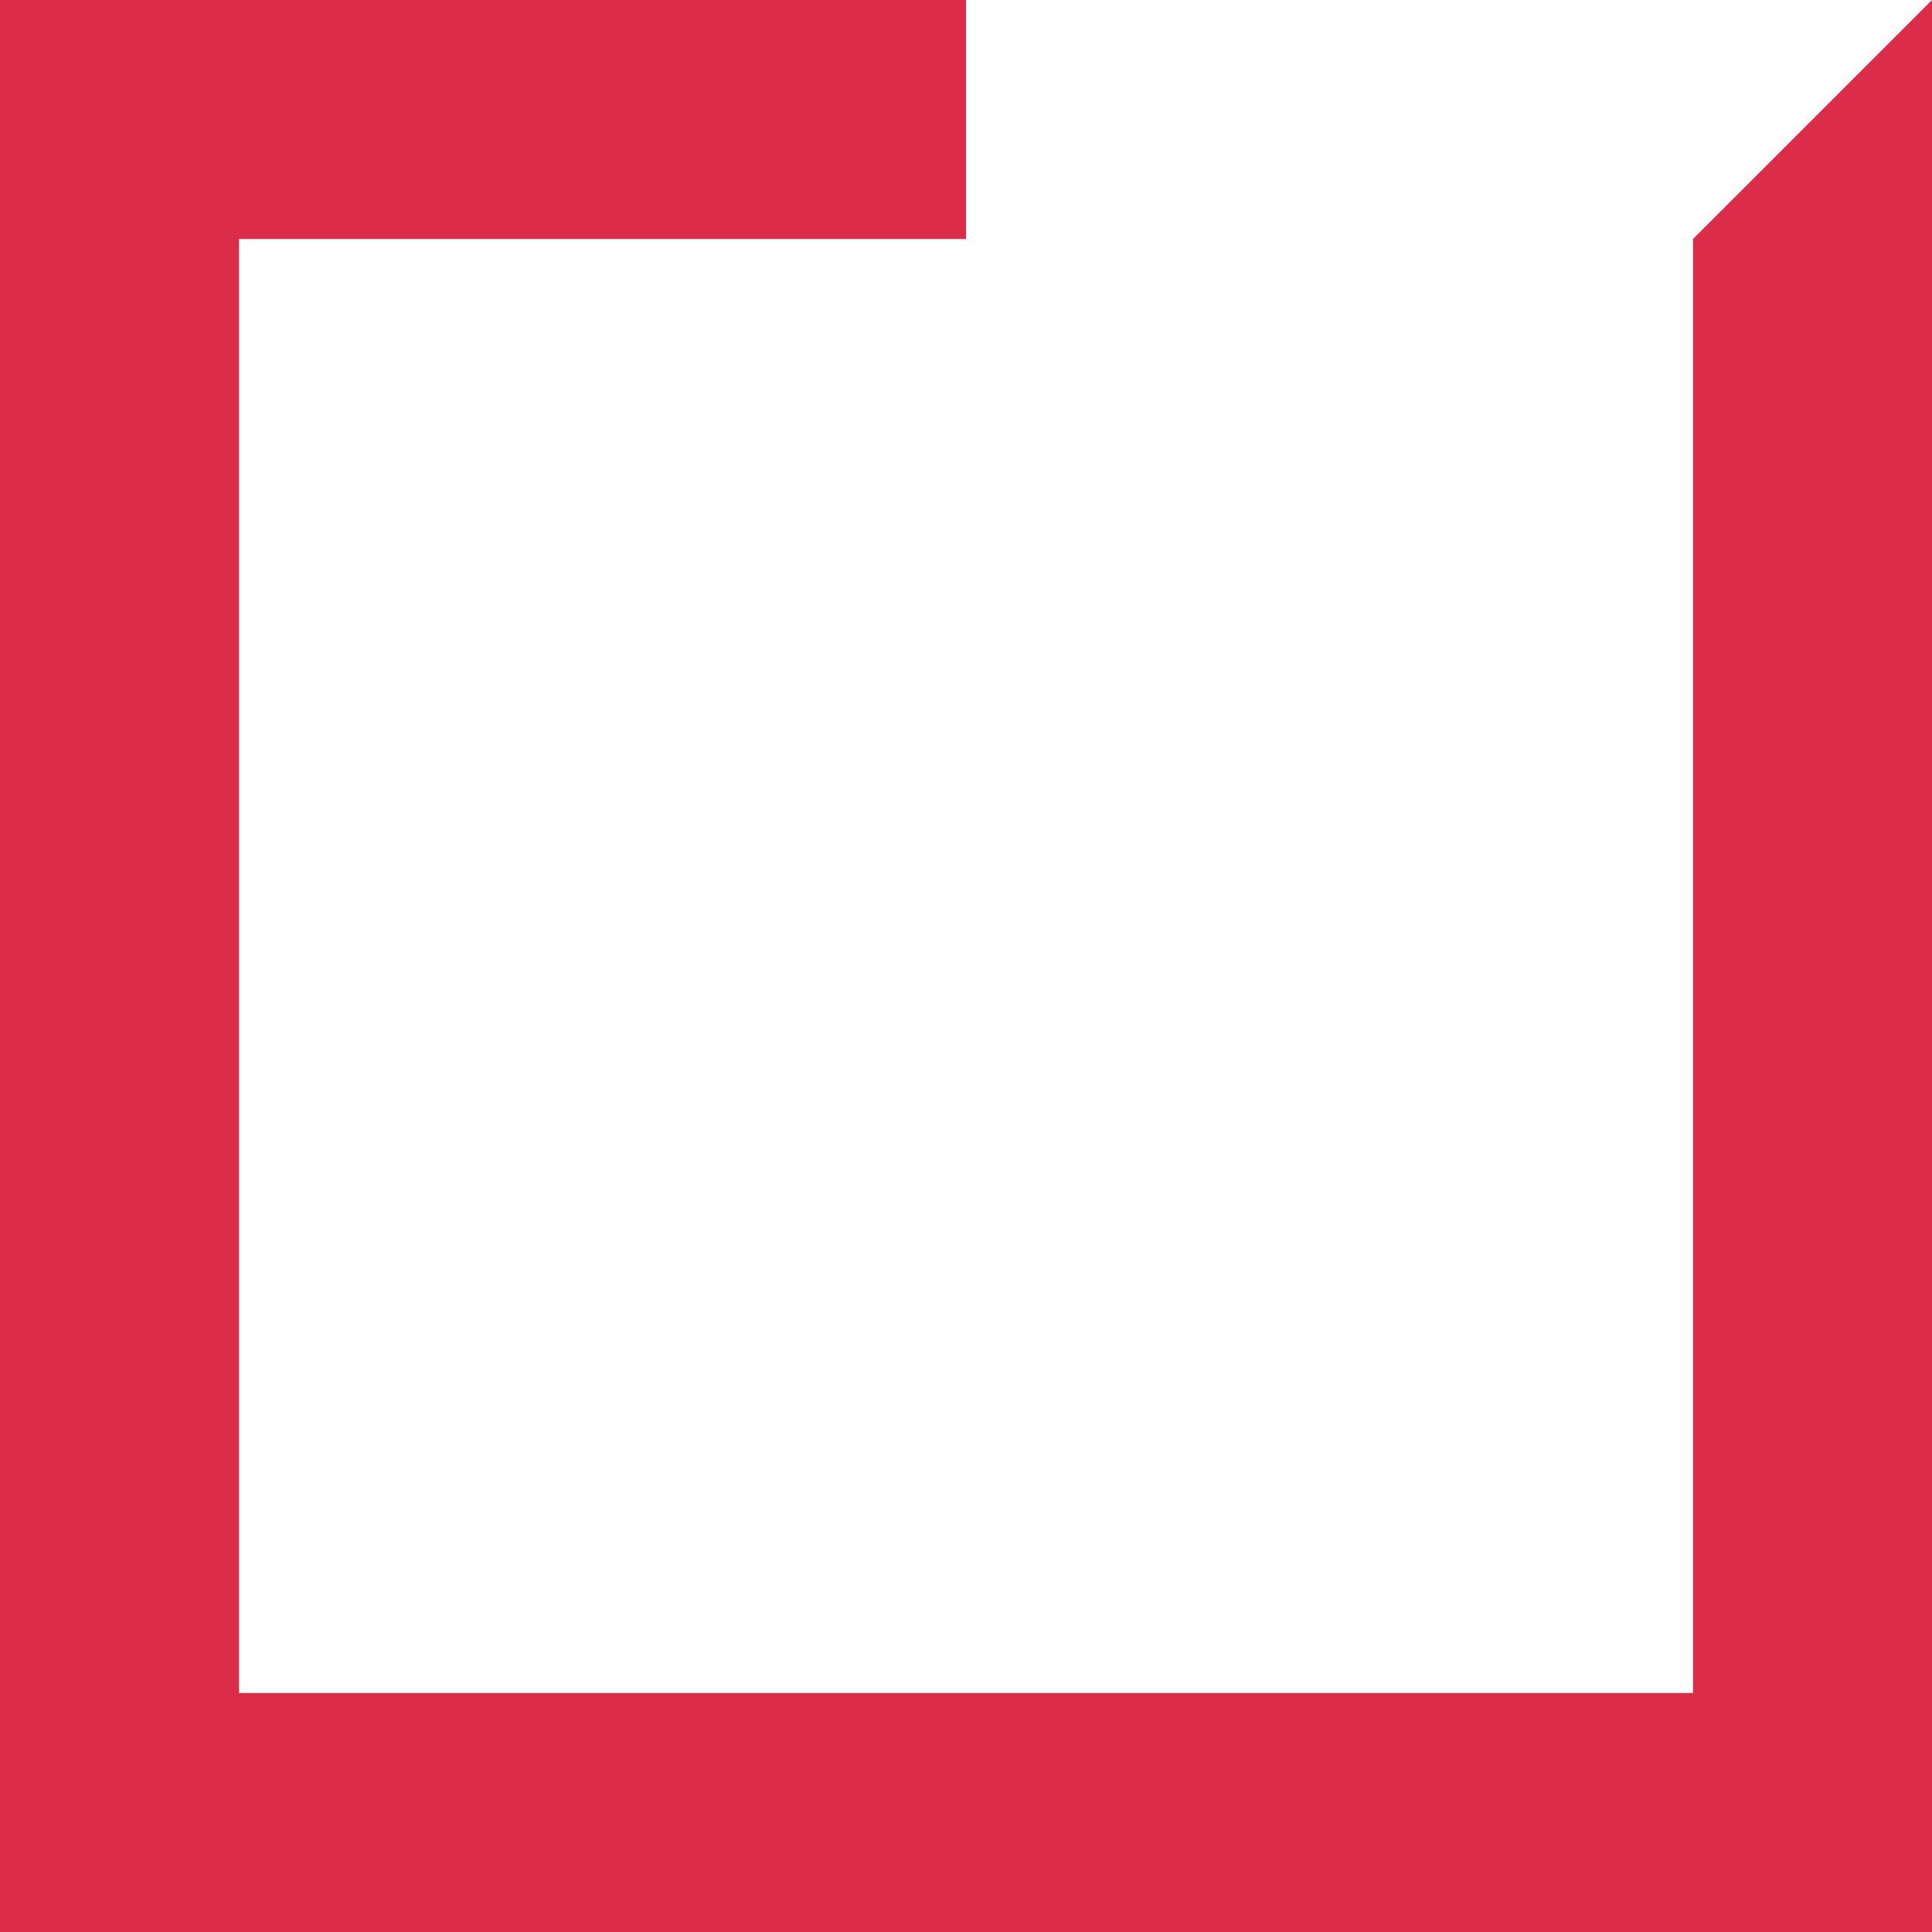
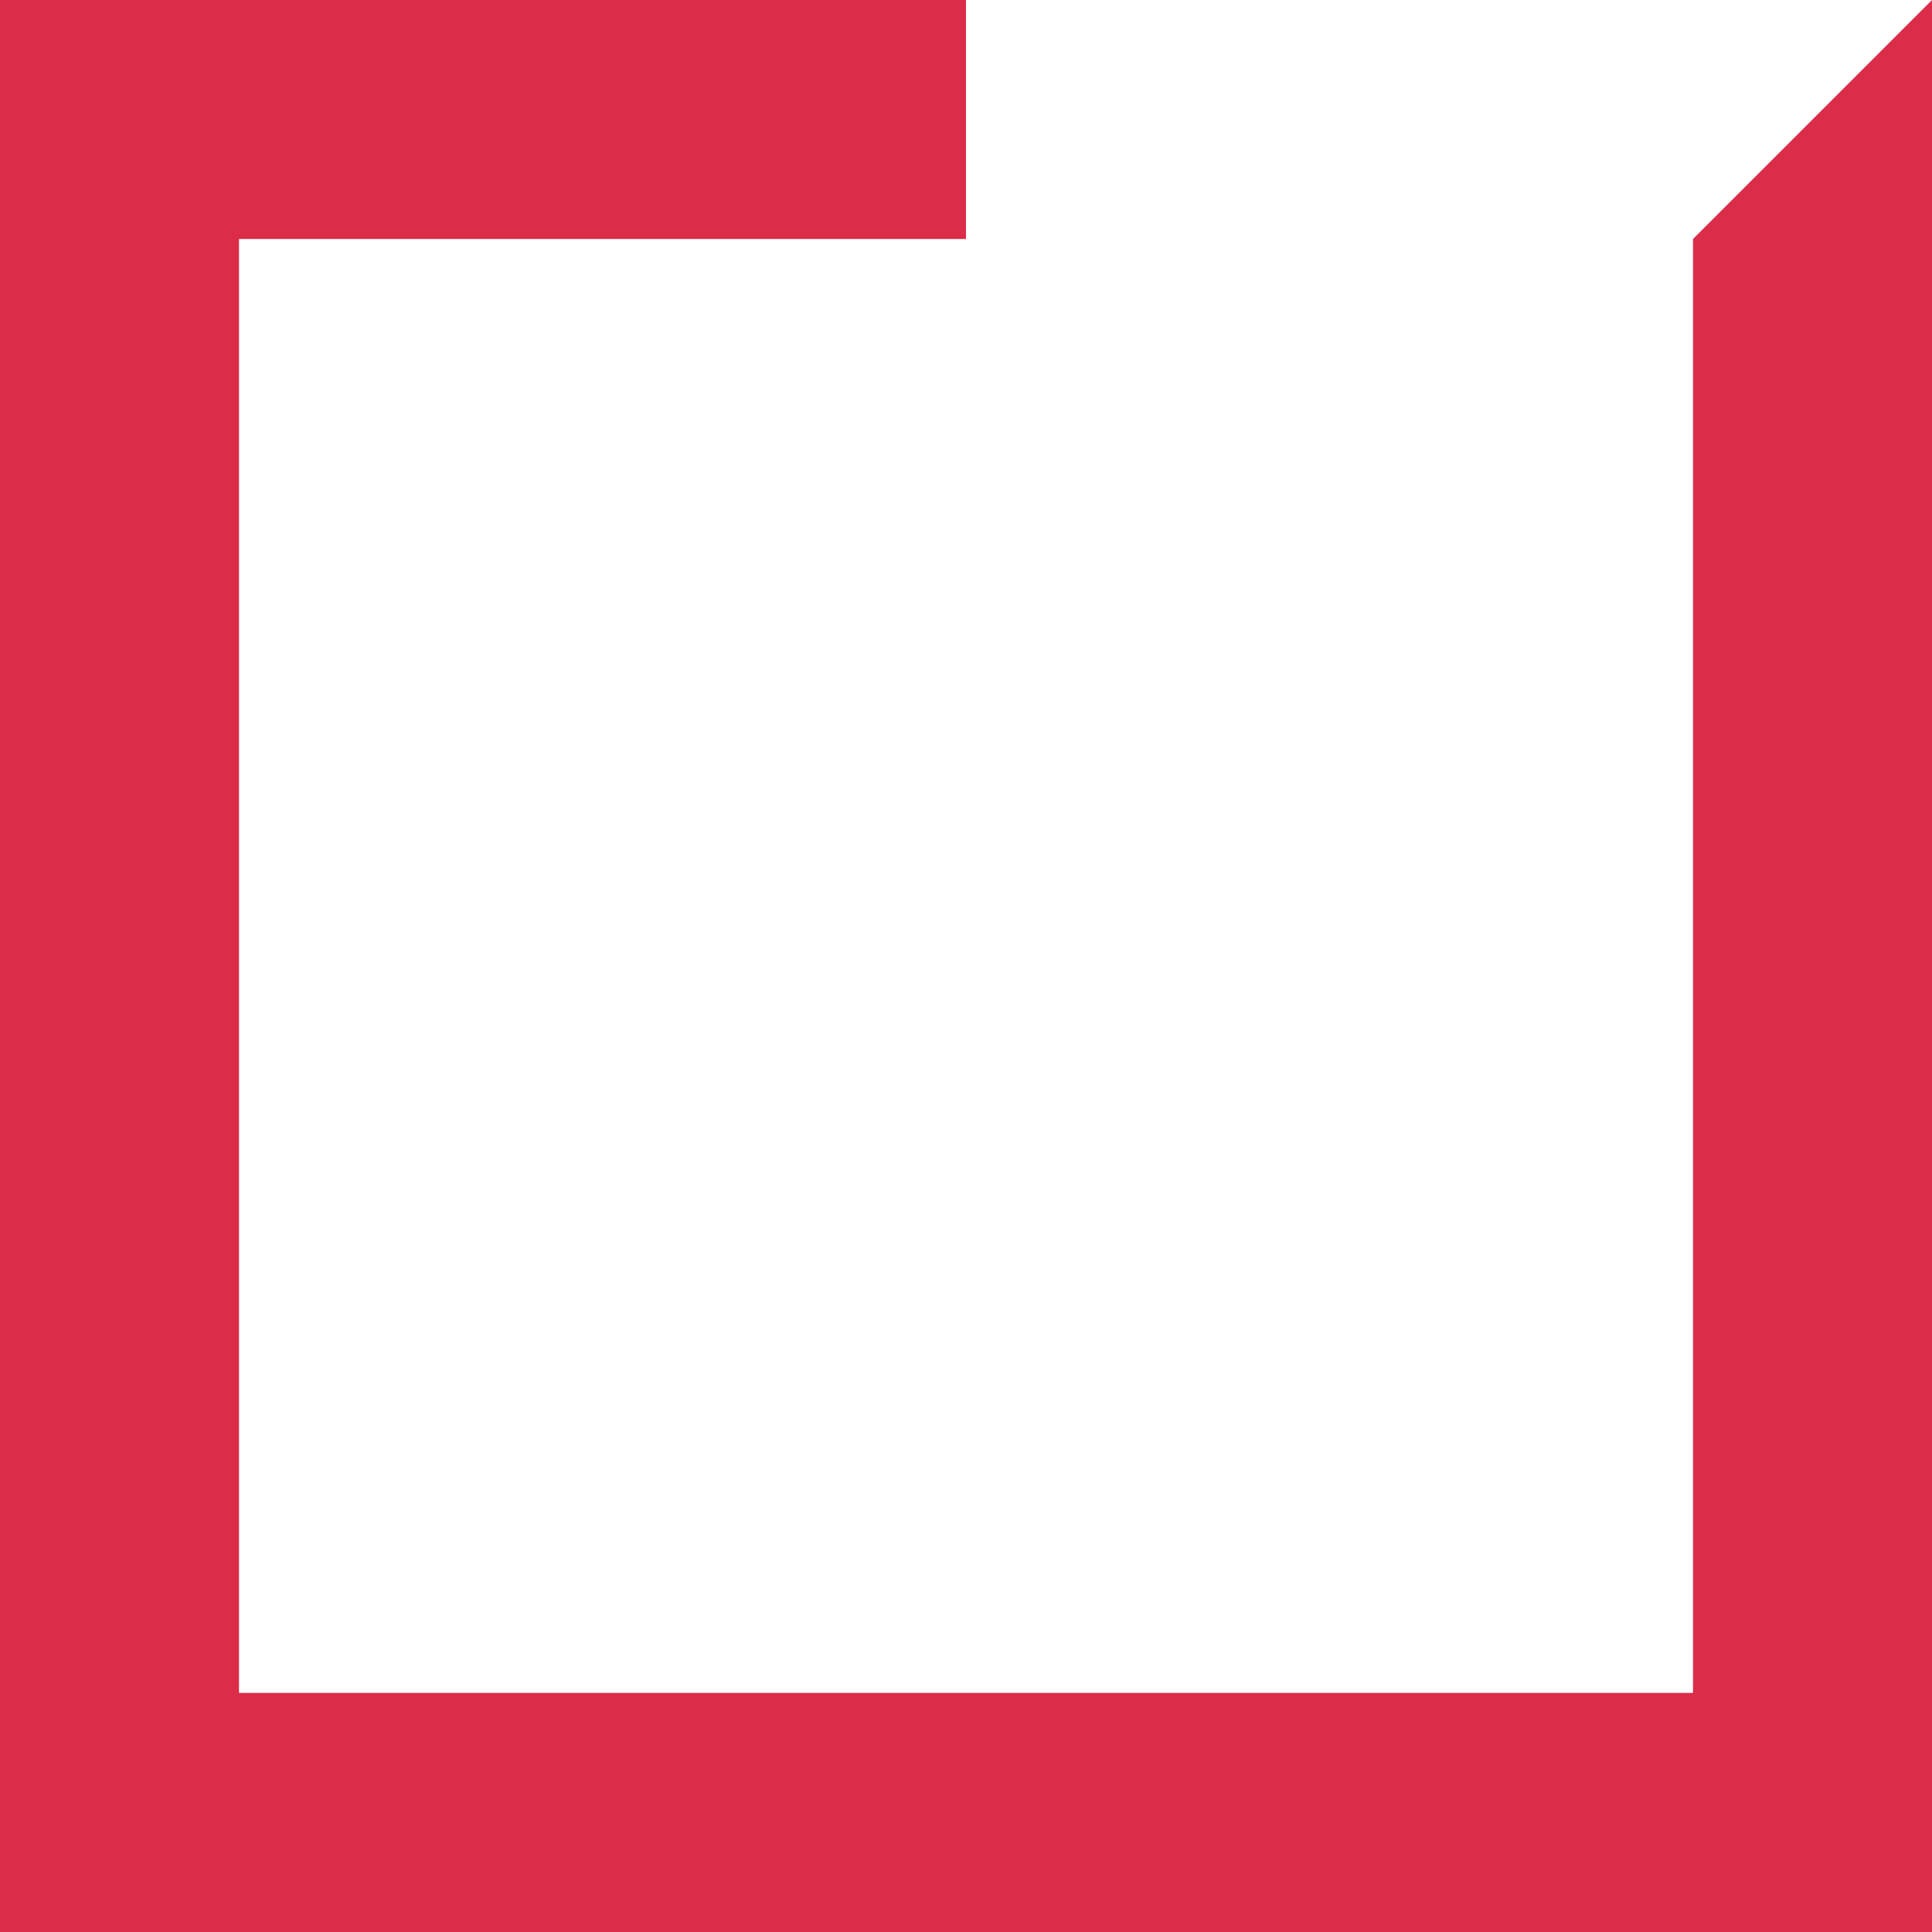
- <svg xmlns="http://www.w3.org/2000/svg" width="24px" height="24px" viewBox="0 0 24 24" version="1.1">
-   <defs />
-   <g id="desktop" stroke="none" stroke-width="1" fill="none" fill-rule="evenodd">
-     <g id="01_Home" transform="translate(-525, -1497)" fill="#DB2C49">
-       <g id="community" transform="translate(-18, 1391)">
-         <g id="1" transform="translate(101, 77)">
-           <polygon id="Page-1" points="466 29 463.031 31.969 463.031 50.031 444.969 50.031 444.969 31.969 454 31.969 454 29 442 29 442 53 466 53" />
-         </g>
-       </g>
-     </g>
-   </g>
+ <svg xmlns="http://www.w3.org/2000/svg" height="24" viewBox="0 0 24 24" width="24">
+   <path d="m466 29-2.969 2.969v18.061h-18.062v-18.061h9.031v-2.969h-12v24h24z" fill="#db2c49" fill-rule="evenodd" transform="translate(-442 -29)" />
</svg>
